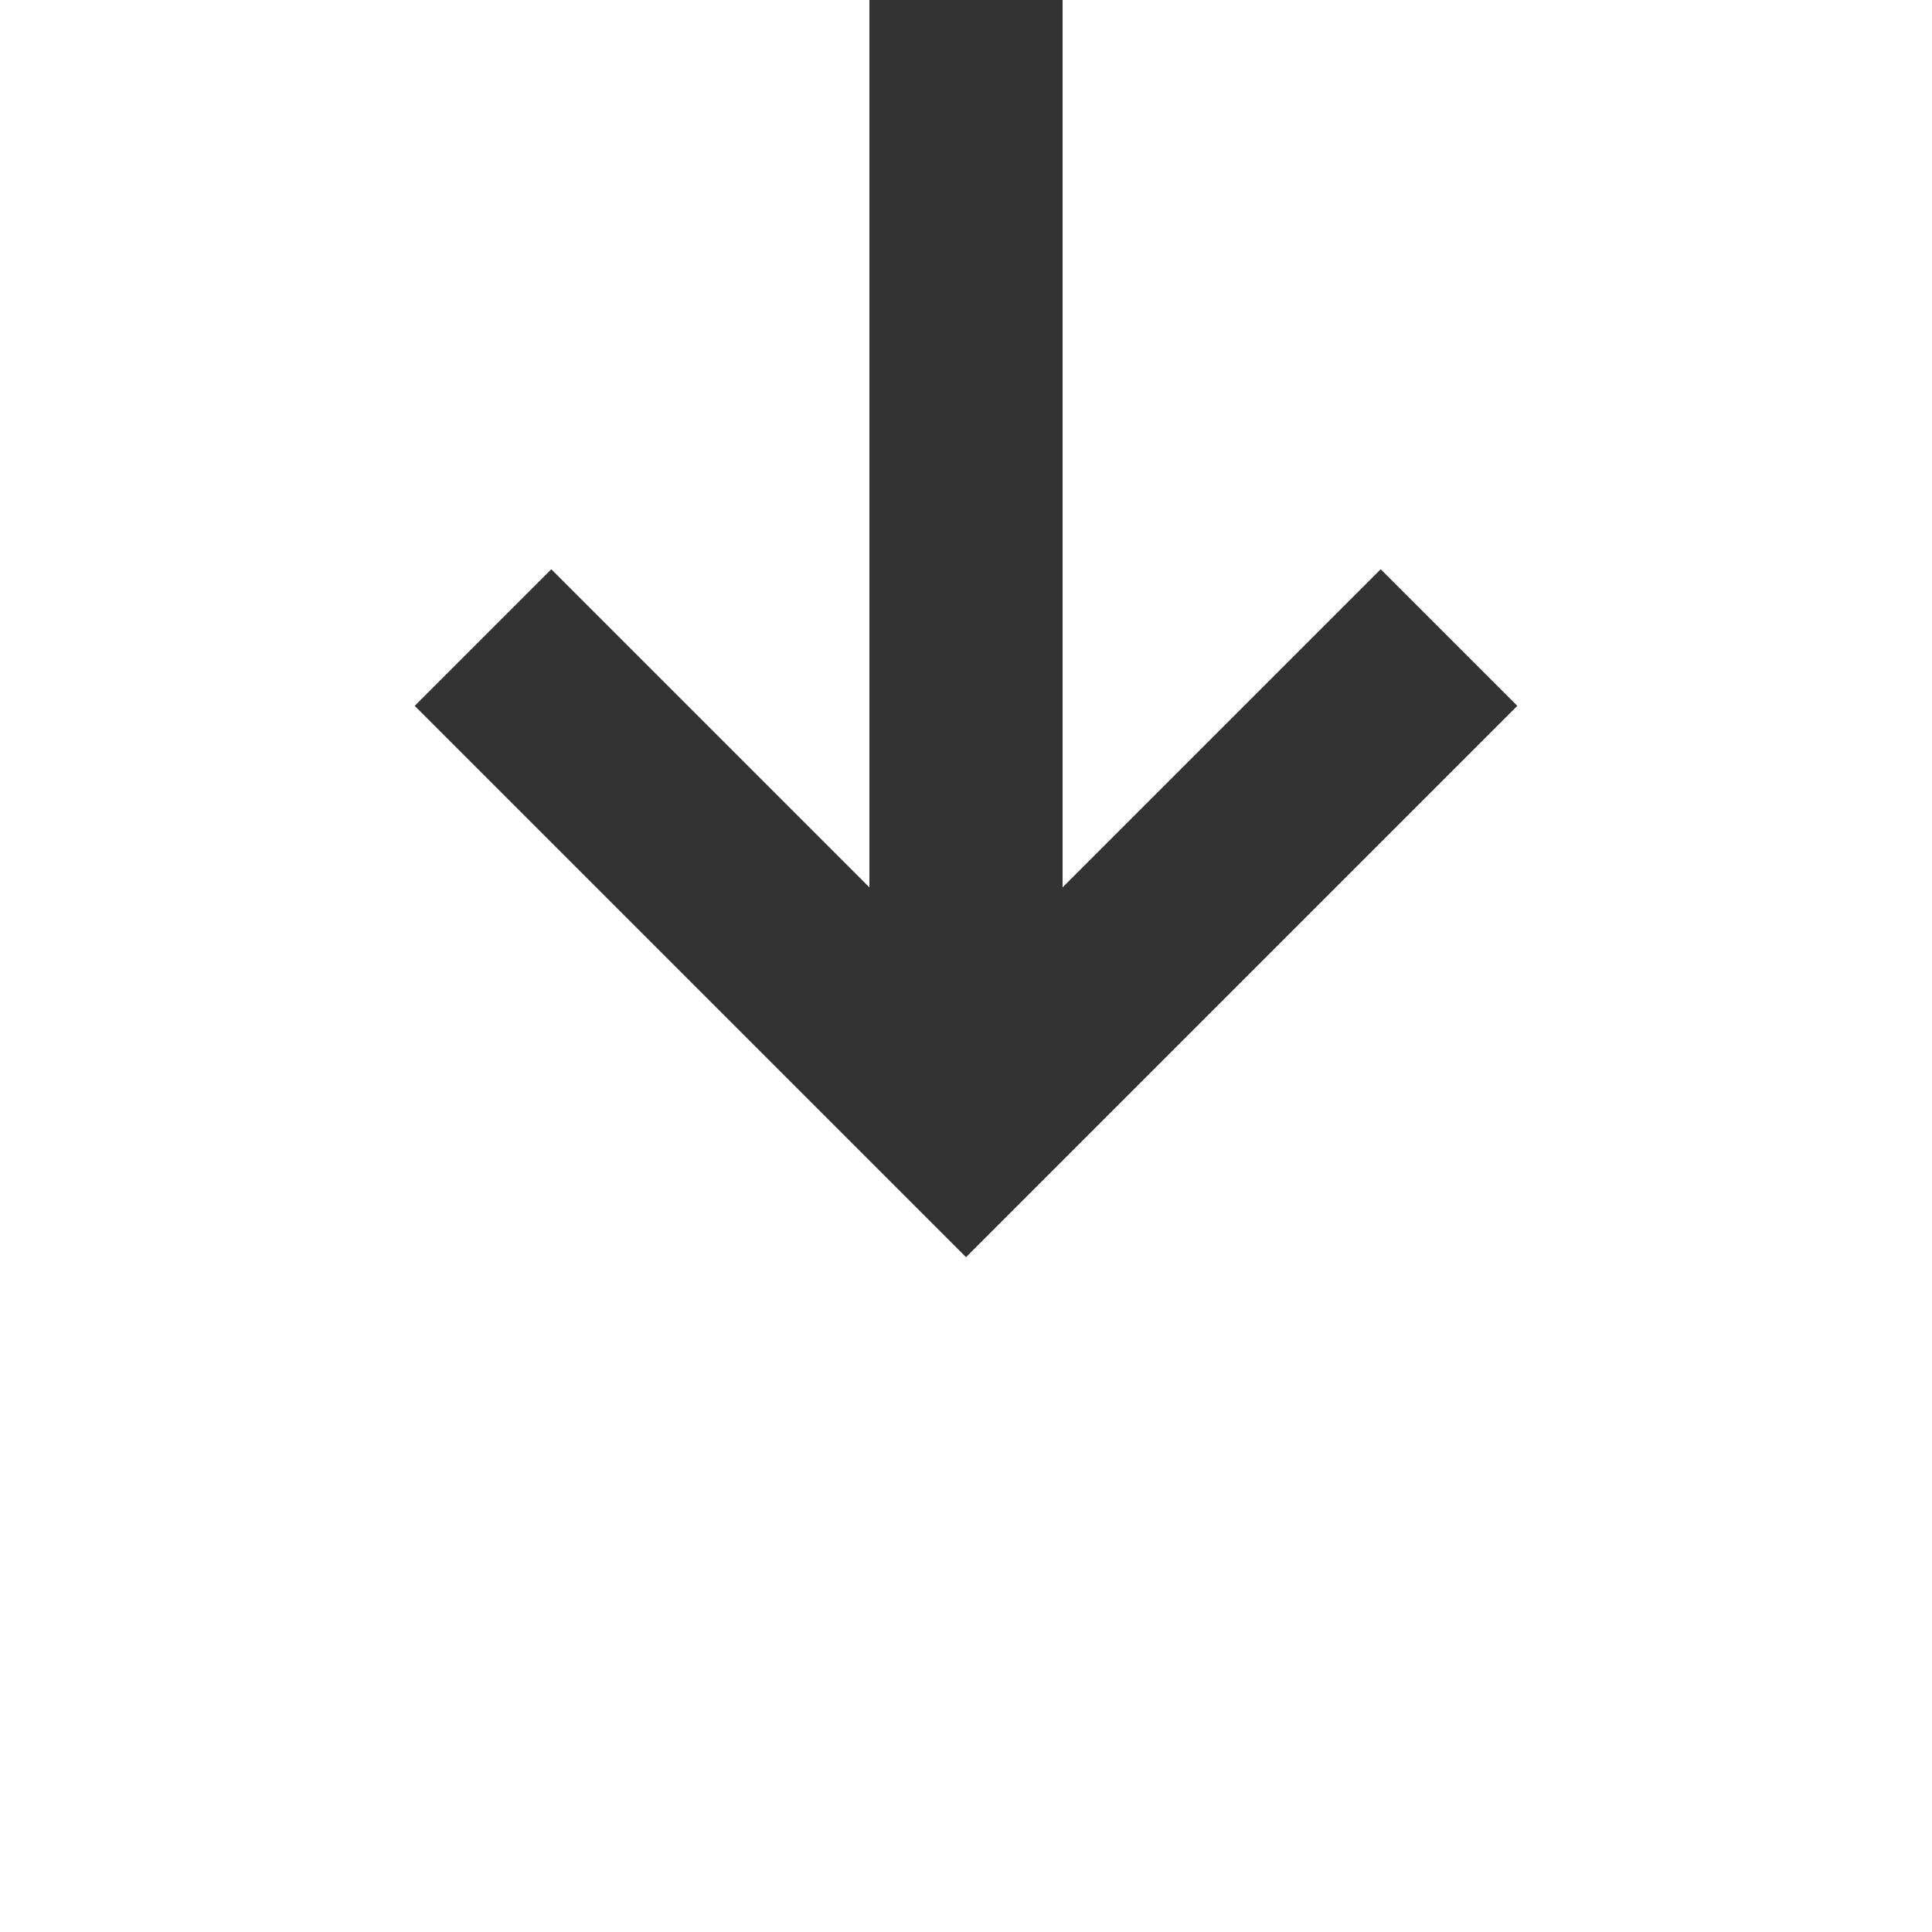
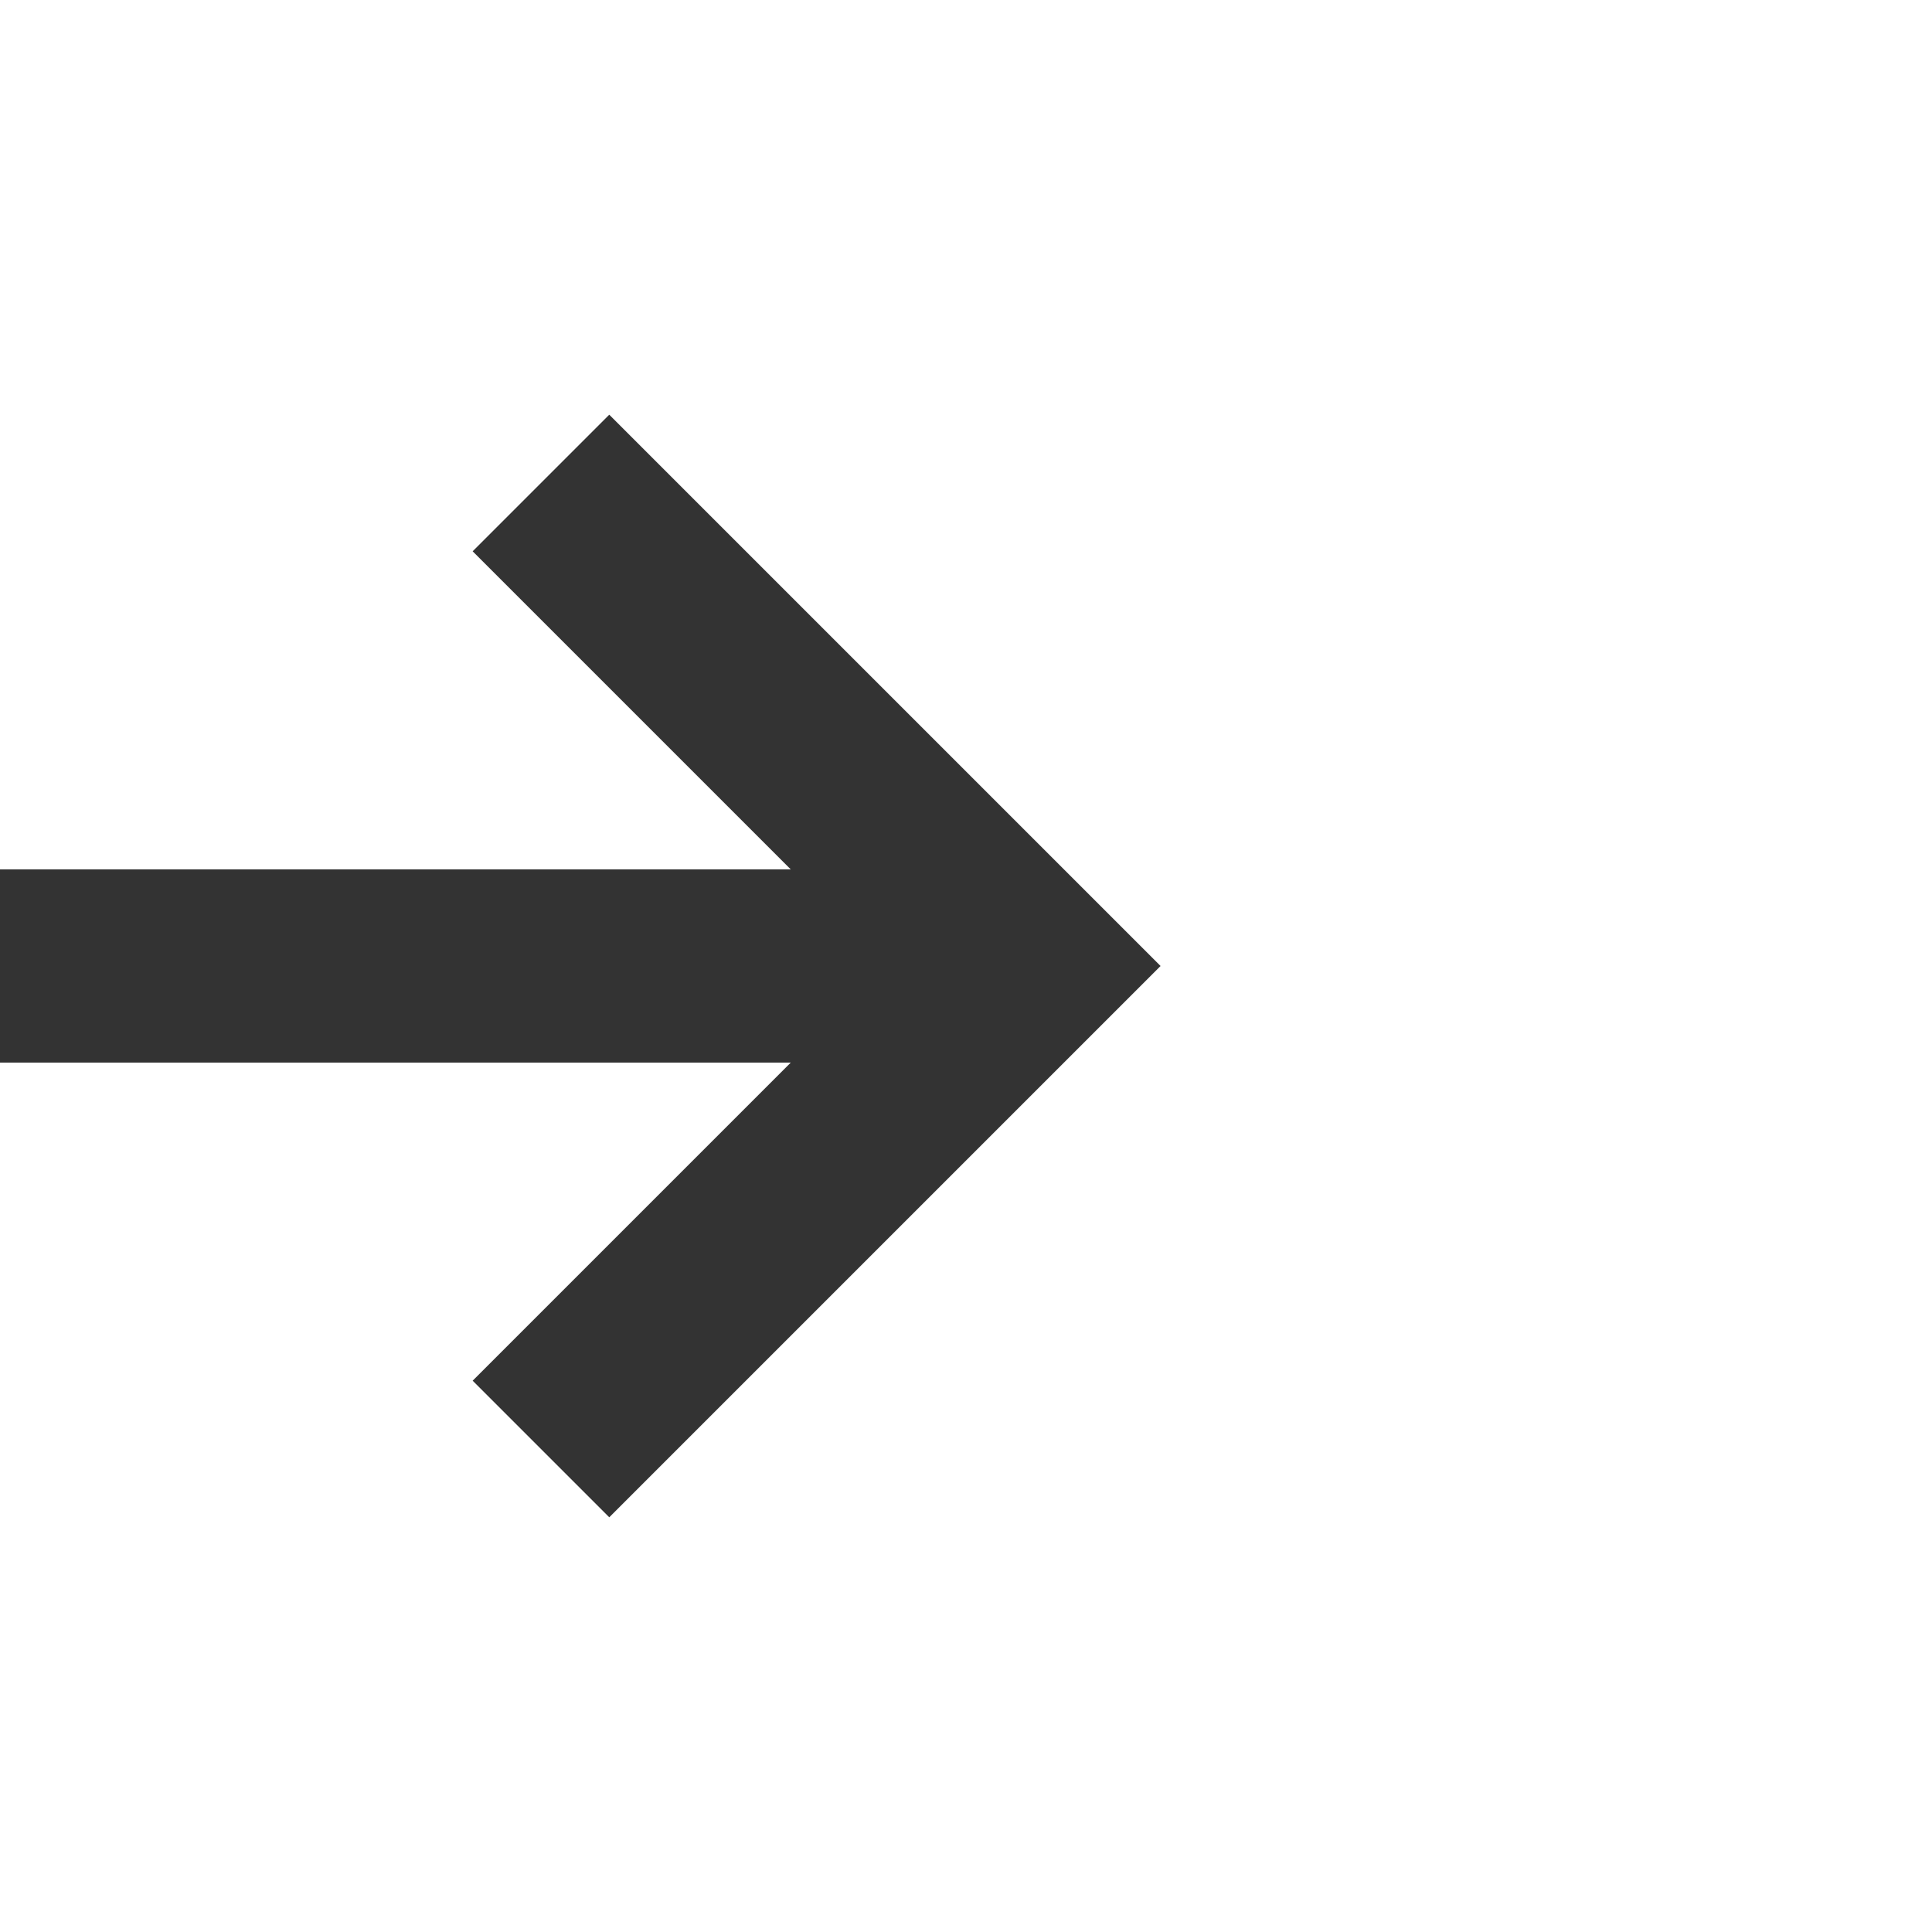
- <svg xmlns="http://www.w3.org/2000/svg" version="1.1" width="20px" height="20px" preserveAspectRatio="xMinYMid meet" viewBox="912 839  20 18">
-   <path d="M 922 825  L 922 849  " stroke-width="2" stroke="#333333" fill="none" />
-   <path d="M 926.293 843.893  L 922 848.186  L 917.707 843.893  L 916.293 845.307  L 921.293 850.307  L 922 851.014  L 922.707 850.307  L 927.707 845.307  L 926.293 843.893  Z " fill-rule="nonzero" fill="#333333" stroke="none" />
+ <svg xmlns="http://www.w3.org/2000/svg" version="1.1" width="20px" height="20px" preserveAspectRatio="xMinYMid meet" viewBox="1495 231  20 18">
+   <path d="M 1425 240  L 1505 240  " stroke-width="2" stroke="#333333" fill="none" />
+   <path d="M 1499.893 235.707  L 1504.186 240  L 1499.893 244.293  L 1501.307 245.707  L 1506.307 240.707  L 1507.014 240  L 1506.307 239.293  L 1501.307 234.293  L 1499.893 235.707  Z " fill-rule="nonzero" fill="#333333" stroke="none" />
</svg>
